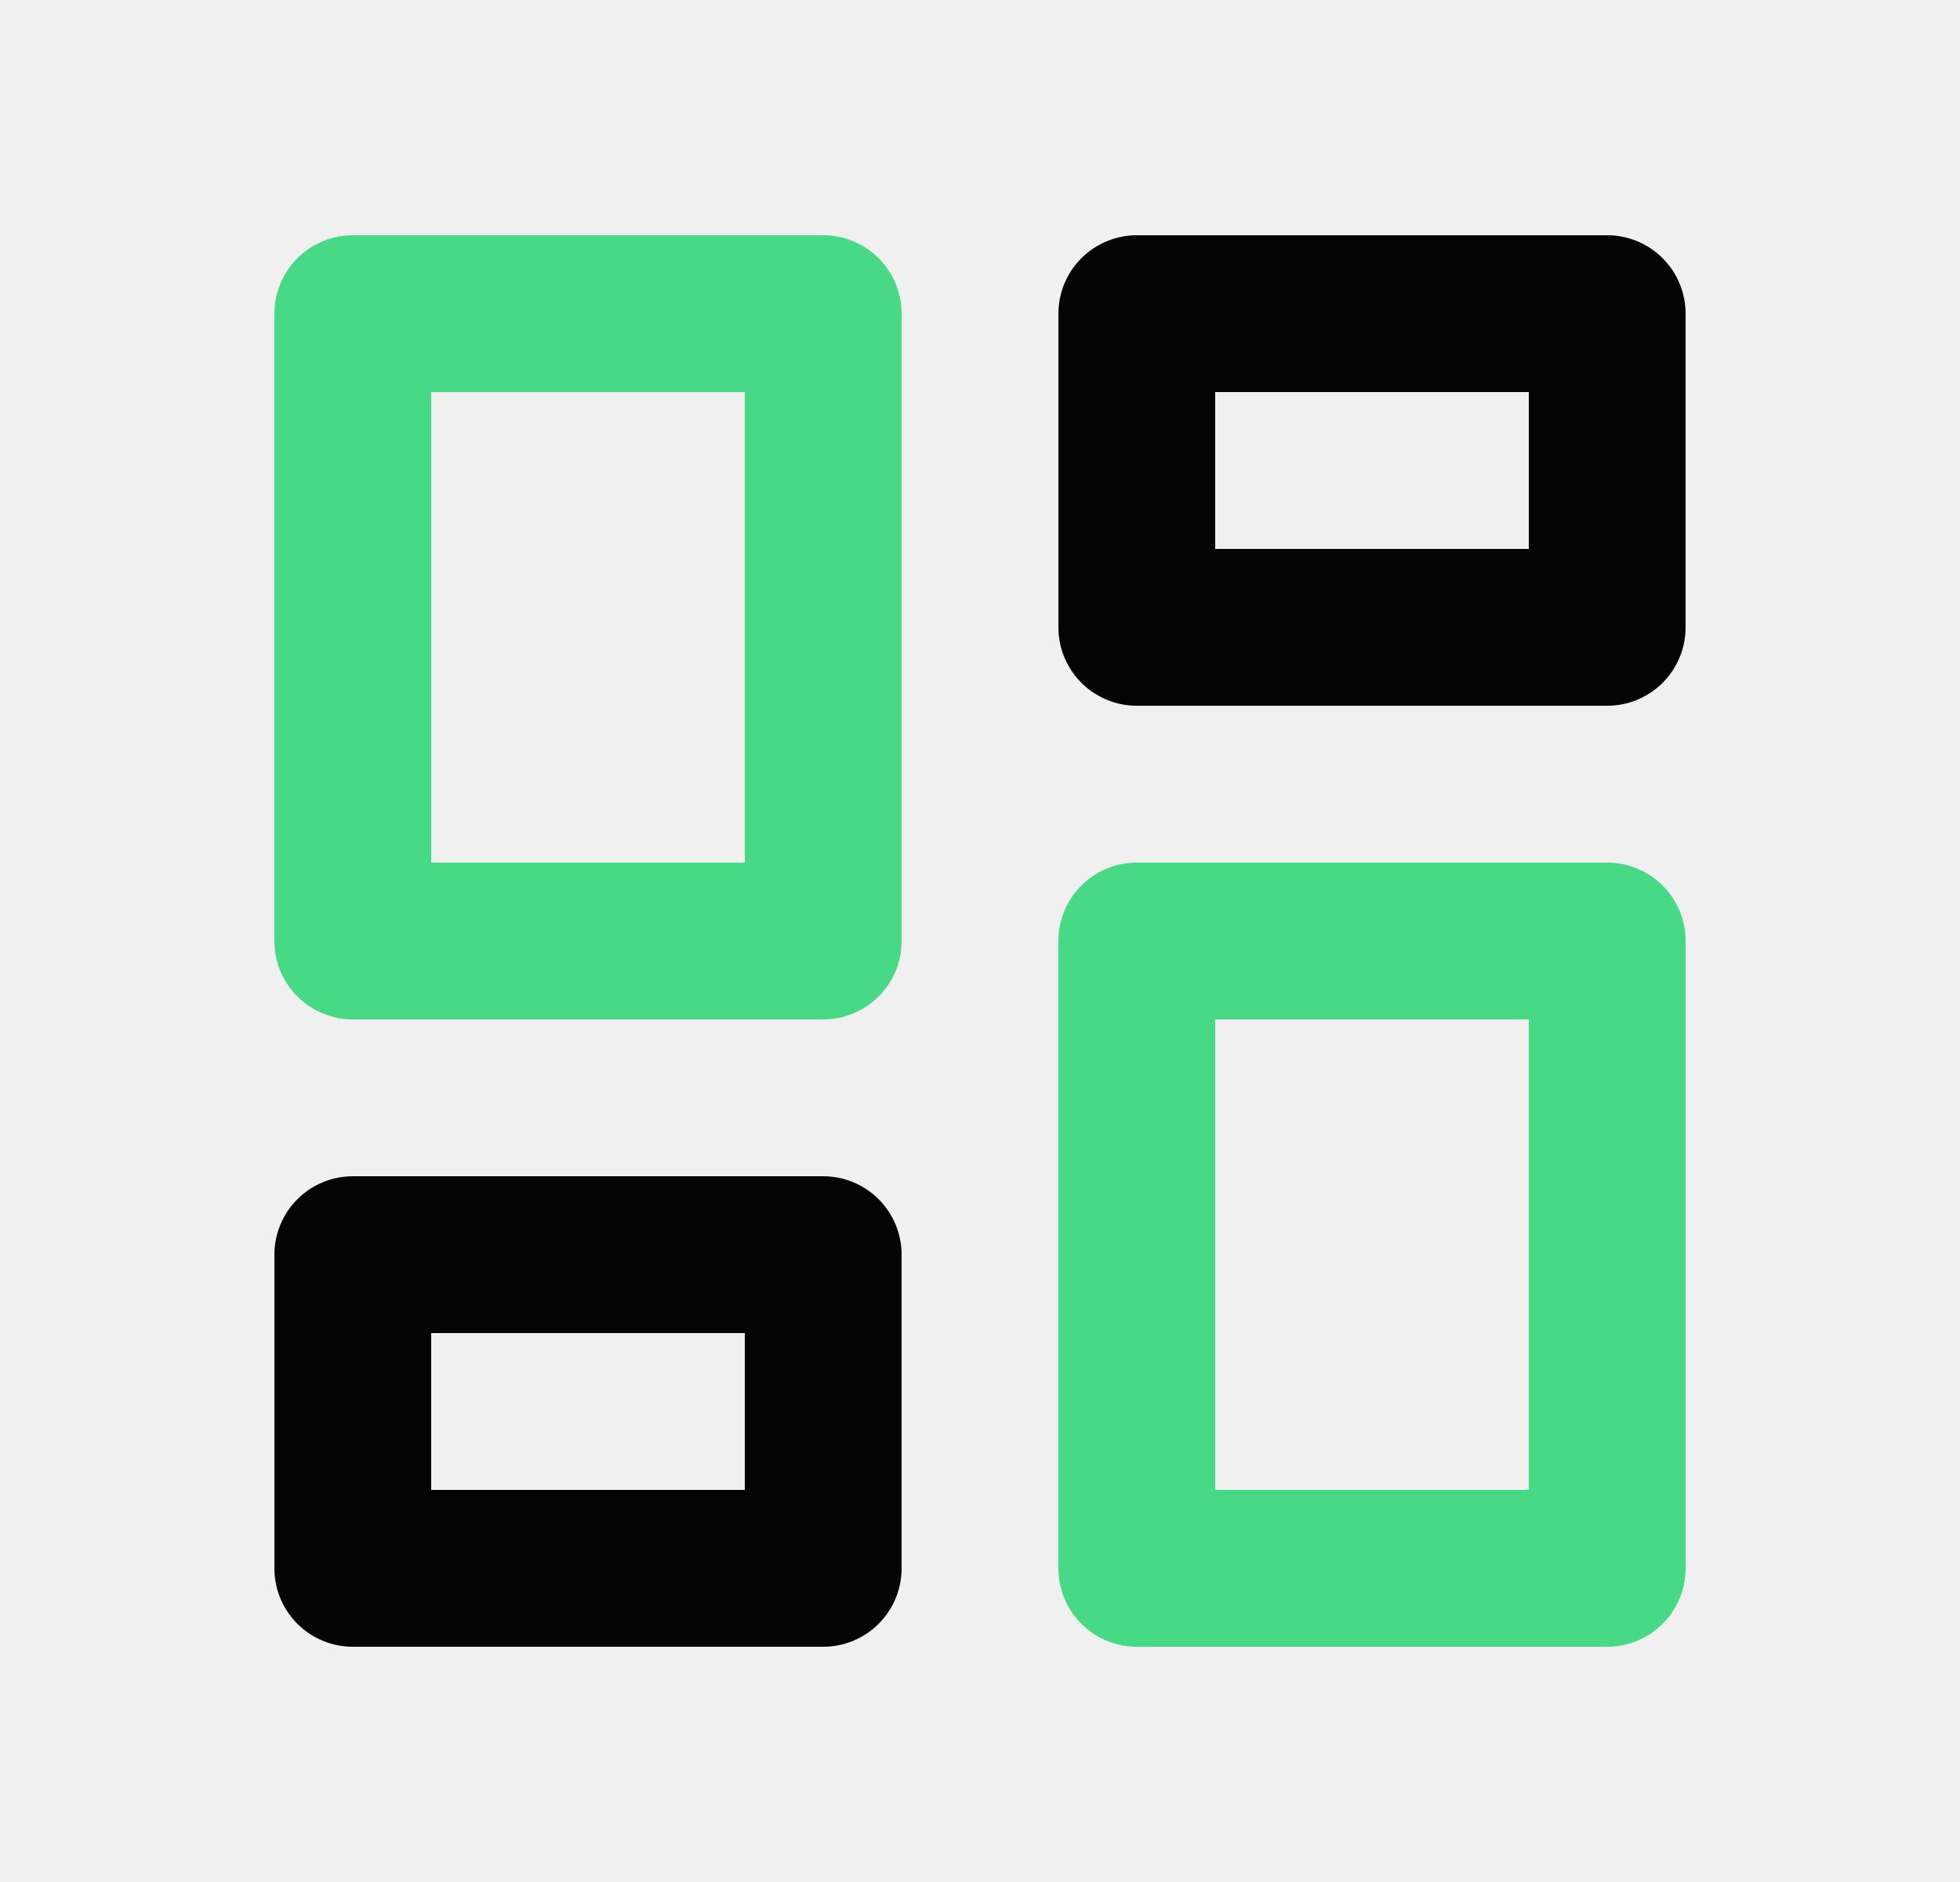
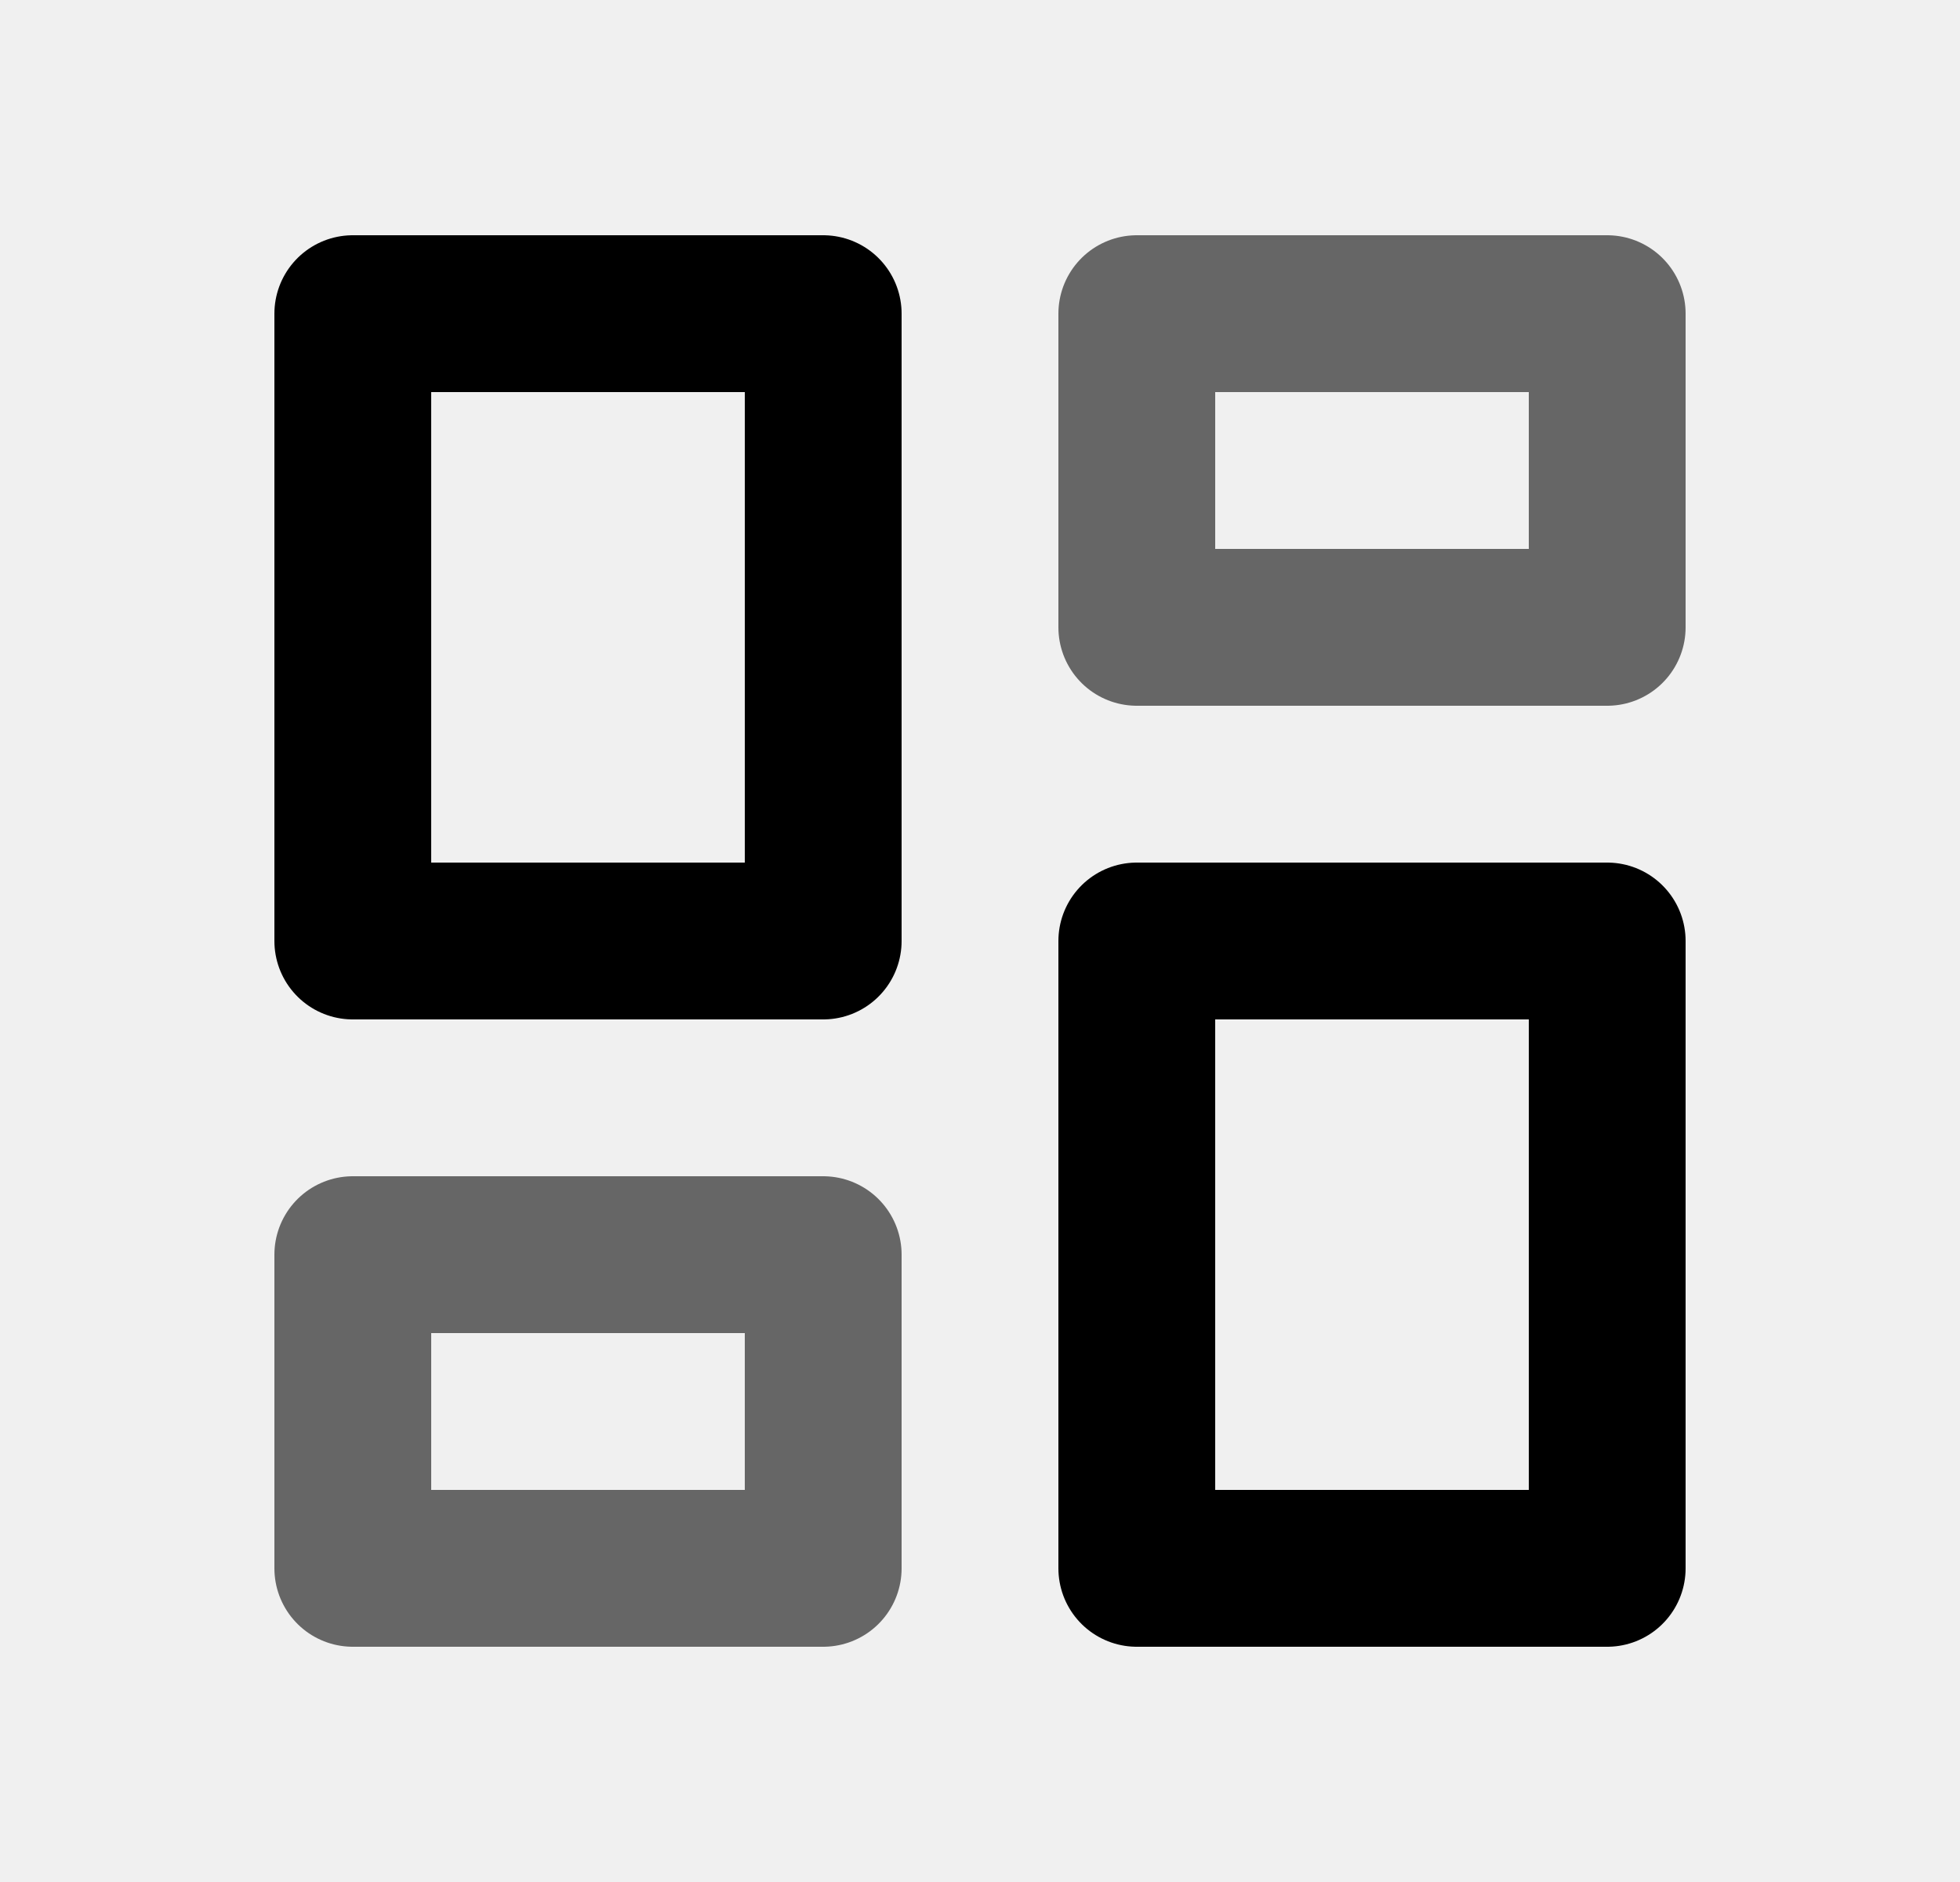
<svg xmlns="http://www.w3.org/2000/svg" width="25" height="24" viewBox="0 0 25 24" fill="none">
  <g clip-path="url(#clip0_321_10314)">
-     <path d="M4.5 4H10.5V12H4.5V4Z" stroke="#47d985" stroke-width="2" stroke-linecap="round" stroke-linejoin="round" />
-     <path d="M4.5 16H10.5V20H4.5V16Z" stroke="#040404" stroke-width="2" stroke-linecap="round" stroke-linejoin="round" />
-     <path d="M14.5 12H20.5V20H14.5V12Z" stroke="#47d985" stroke-width="2" stroke-linecap="round" stroke-linejoin="round" />
-     <path d="M14.5 4H20.5V8H14.5V4Z" stroke="#040404" stroke-width="2" stroke-linecap="round" stroke-linejoin="round" />
+     <path d="M4.5 4H10.5V12H4.5V4Z" stroke="#000000" stroke-width="2" stroke-linecap="round" stroke-linejoin="round" />
+     <path d="M4.5 16H10.5V20H4.5V16Z" stroke="#666666" stroke-width="2" stroke-linecap="round" stroke-linejoin="round" />
+     <path d="M14.5 12H20.5V20H14.5V12Z" stroke="#000000" stroke-width="2" stroke-linecap="round" stroke-linejoin="round" />
+     <path d="M14.5 4H20.5V8H14.5V4Z" stroke="#666666" stroke-width="2" stroke-linecap="round" stroke-linejoin="round" />
  </g>
  <defs>
    <clipPath id="clip0_321_10314">
      <rect width="24" height="24" fill="white" transform="translate(0.5)" />
    </clipPath>
  </defs>
</svg>
